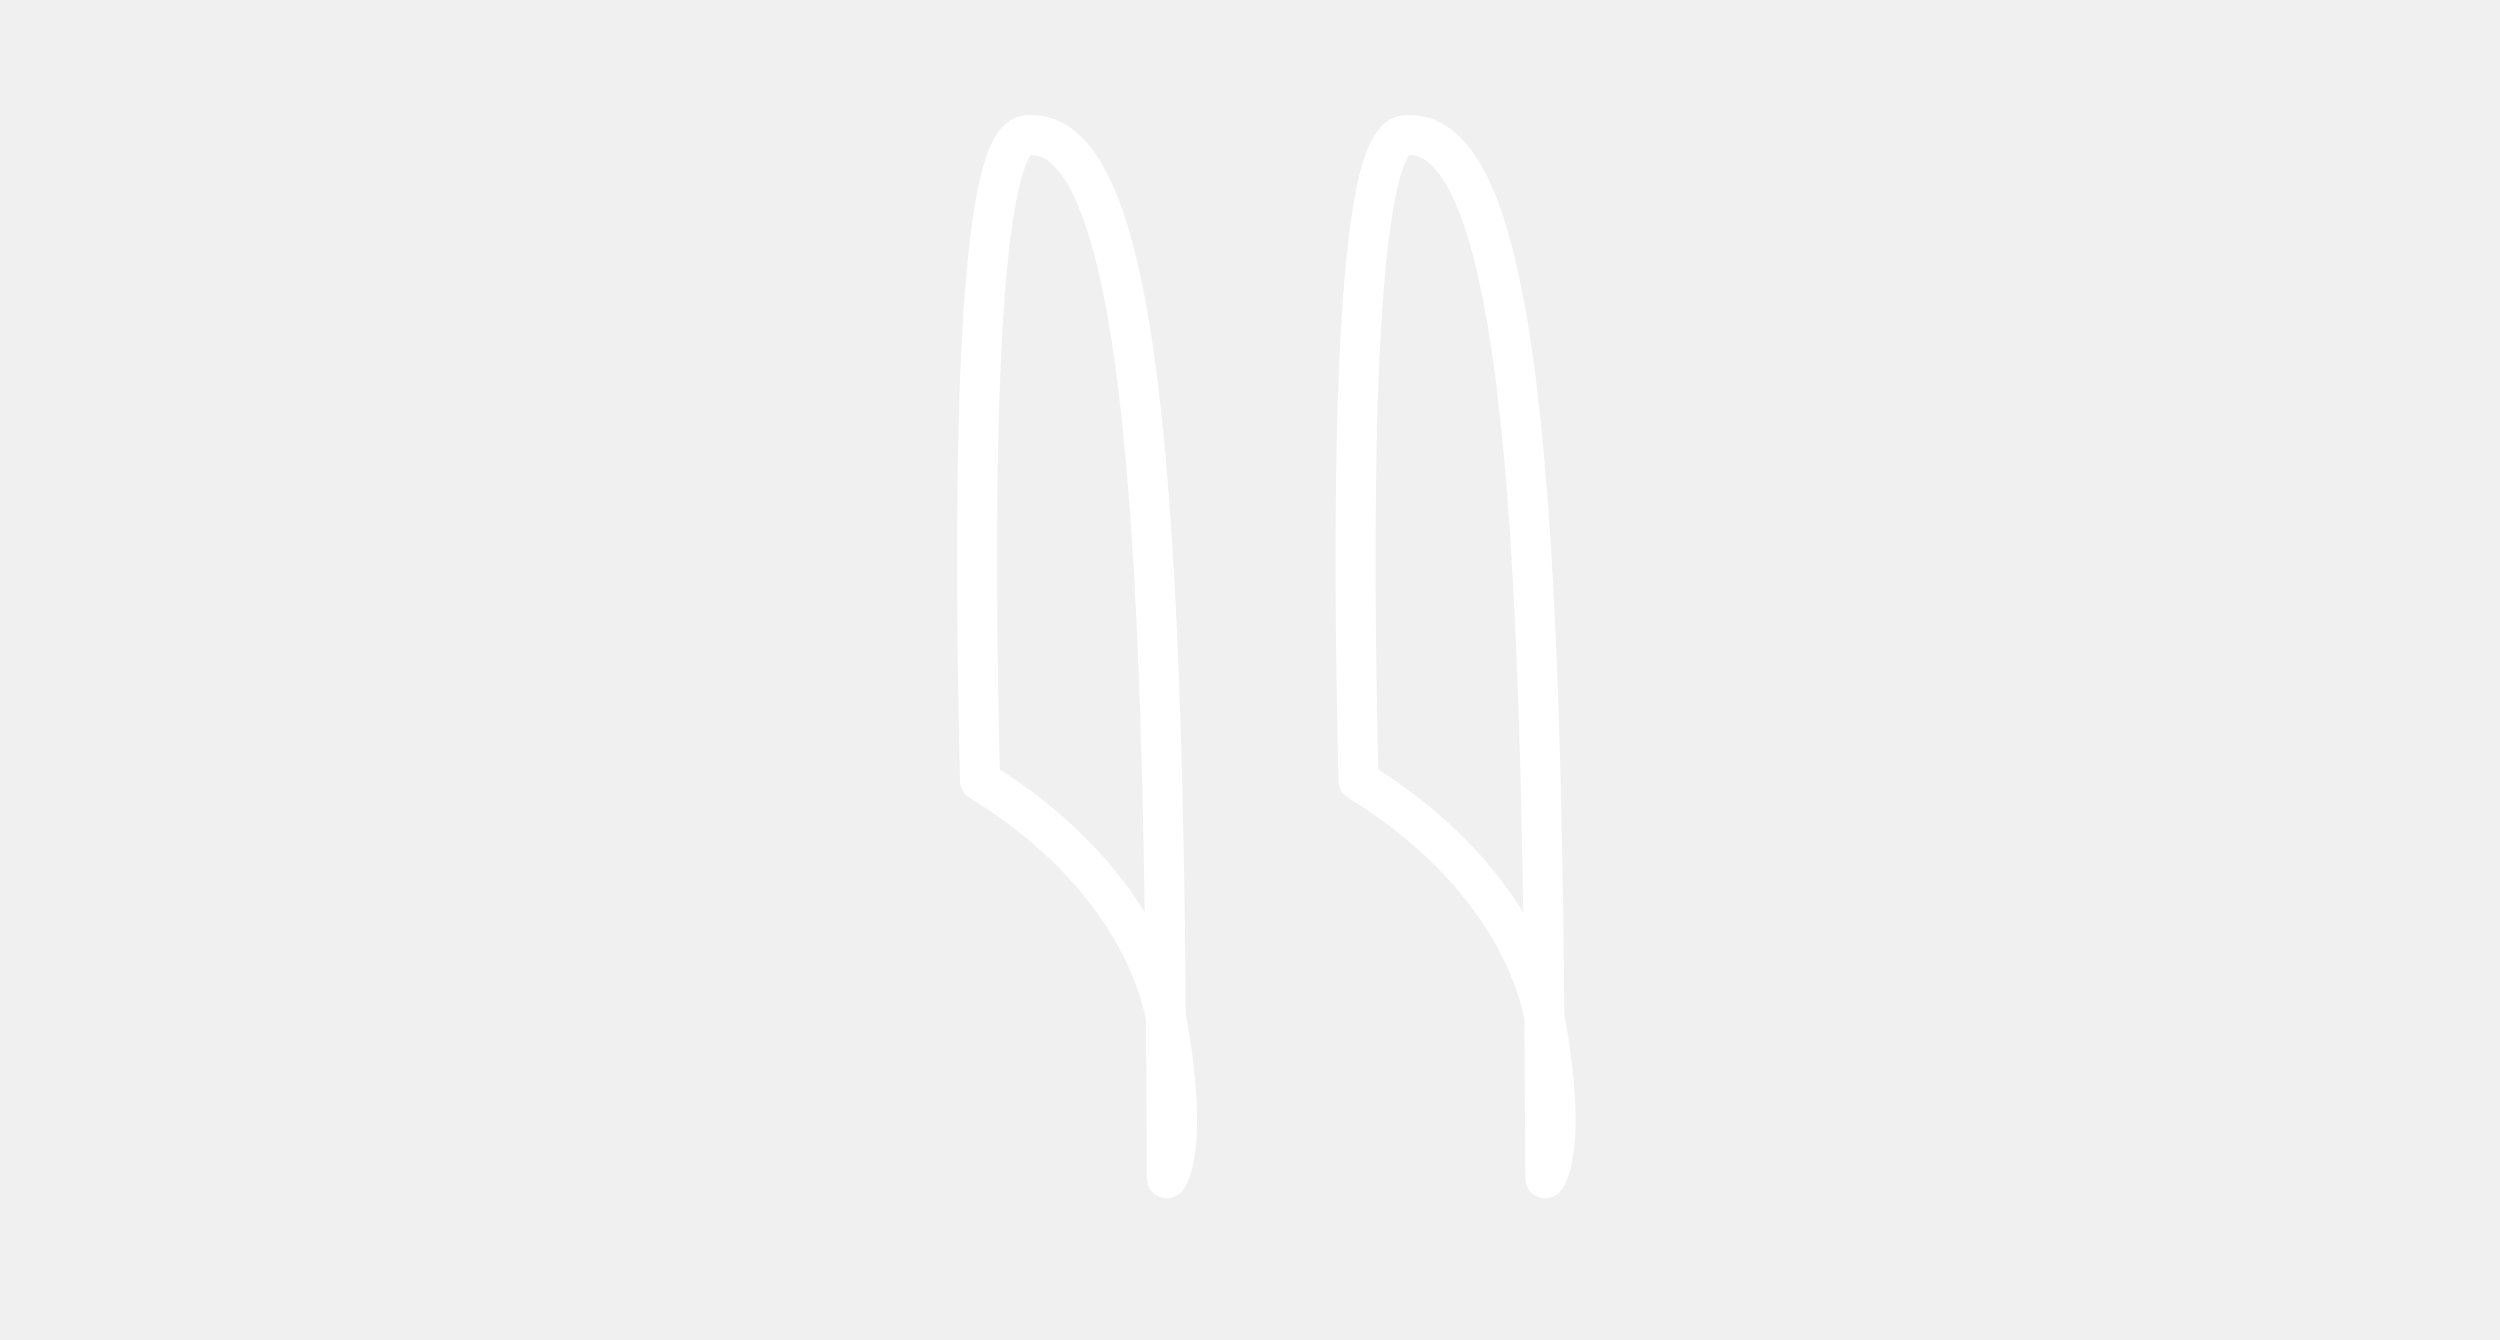
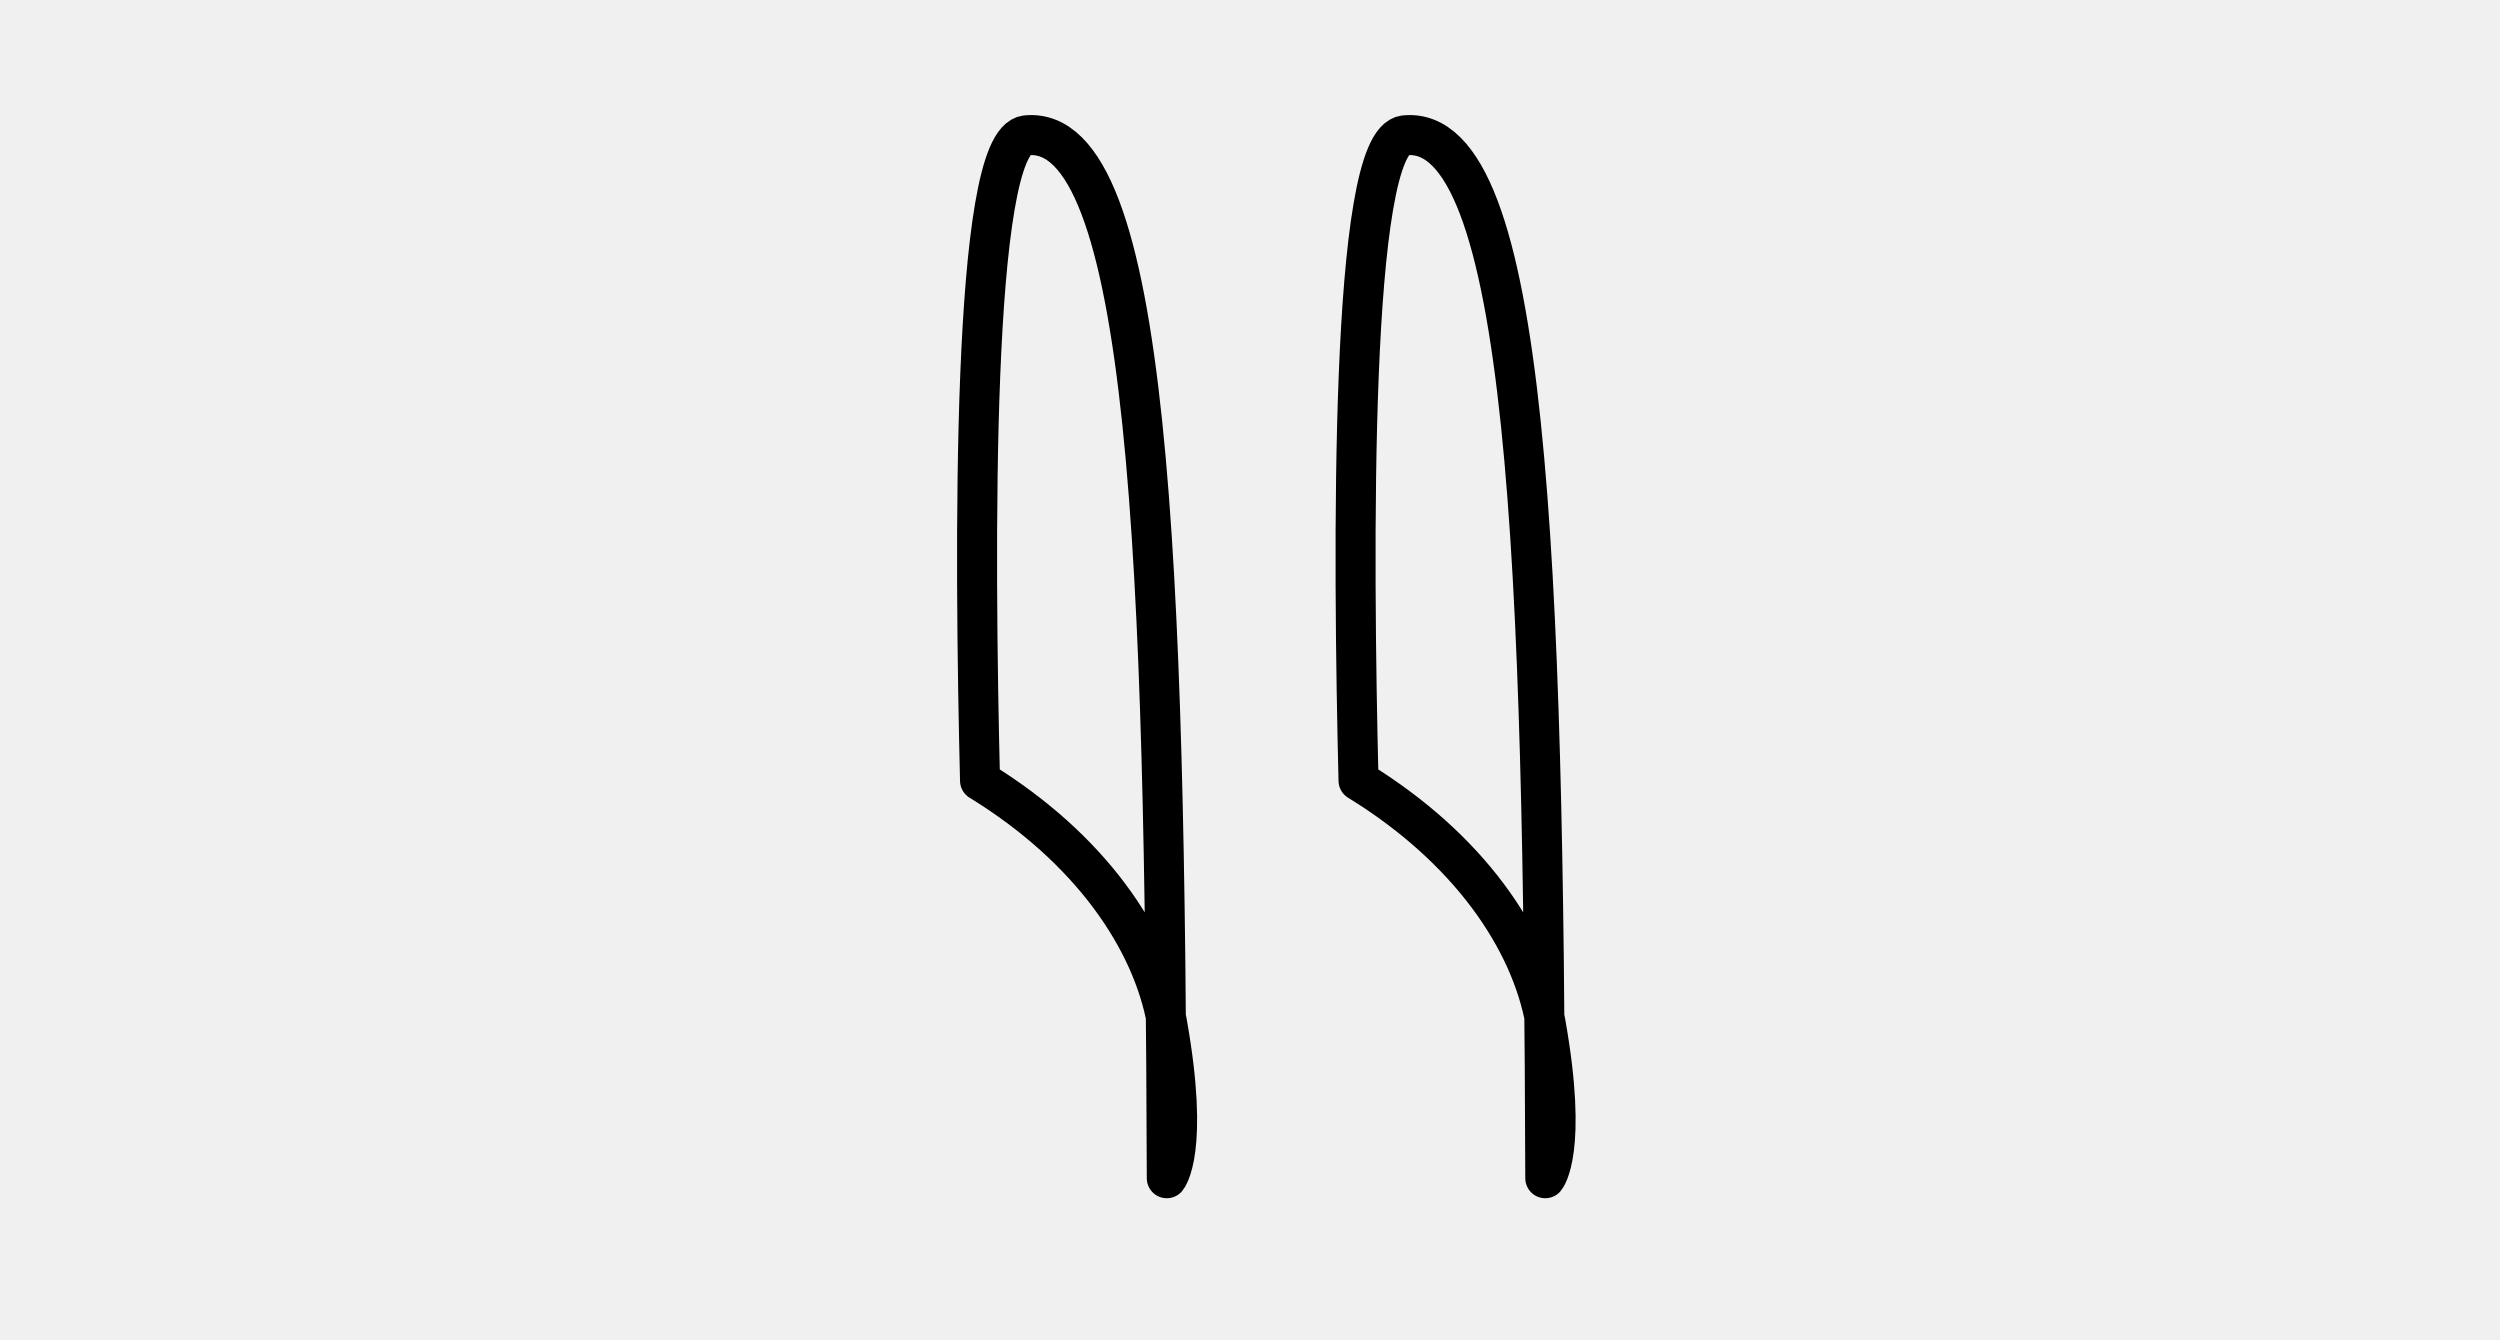
<svg xmlns="http://www.w3.org/2000/svg" width="500" height="268" id="svg2" version="1.1">
  <defs id="defs3004" />
  <g id="layer1" transform="translate(0,-784.3622)">
-     <path id="path2998-1" style="fill:none;stroke:#ffffff;stroke-width:8;stroke-linecap:round;stroke-linejoin:round;stroke-miterlimit:4;stroke-opacity:1;stroke-dasharray:none" d="M 309.057,1020.008 C 308.687,897.966 305.74,808.949 280.95,811.428 269.856,812.538 270.595,895.008 271.705,940.496 293.709,953.995 306.138,972.215 309.103,988.897 313.68,1014.645 309.057,1020.008 309.057,1020.008 z M 233.358,1020.008 C 232.988,897.967 230.041,808.949 205.251,811.428 194.157,812.538 194.896,895.008 196.006,940.496 218.01,953.995 230.439,972.215 233.404,988.897 237.981,1014.645 233.358,1020.008 233.358,1020.008 z" />
+     <path id="path2998-1" style="fill:none;stroke:#000000;stroke-width:8;stroke-linecap:round;stroke-linejoin:round;stroke-miterlimit:4;stroke-opacity:1;stroke-dasharray:none" d="M 309.057,1020.008 C 308.687,897.966 305.74,808.949 280.95,811.428 269.856,812.538 270.595,895.008 271.705,940.496 293.709,953.995 306.138,972.215 309.103,988.897 313.68,1014.645 309.057,1020.008 309.057,1020.008 z M 233.358,1020.008 C 232.988,897.967 230.041,808.949 205.251,811.428 194.157,812.538 194.896,895.008 196.006,940.496 218.01,953.995 230.439,972.215 233.404,988.897 237.981,1014.645 233.358,1020.008 233.358,1020.008 z" />
  </g>
</svg>
